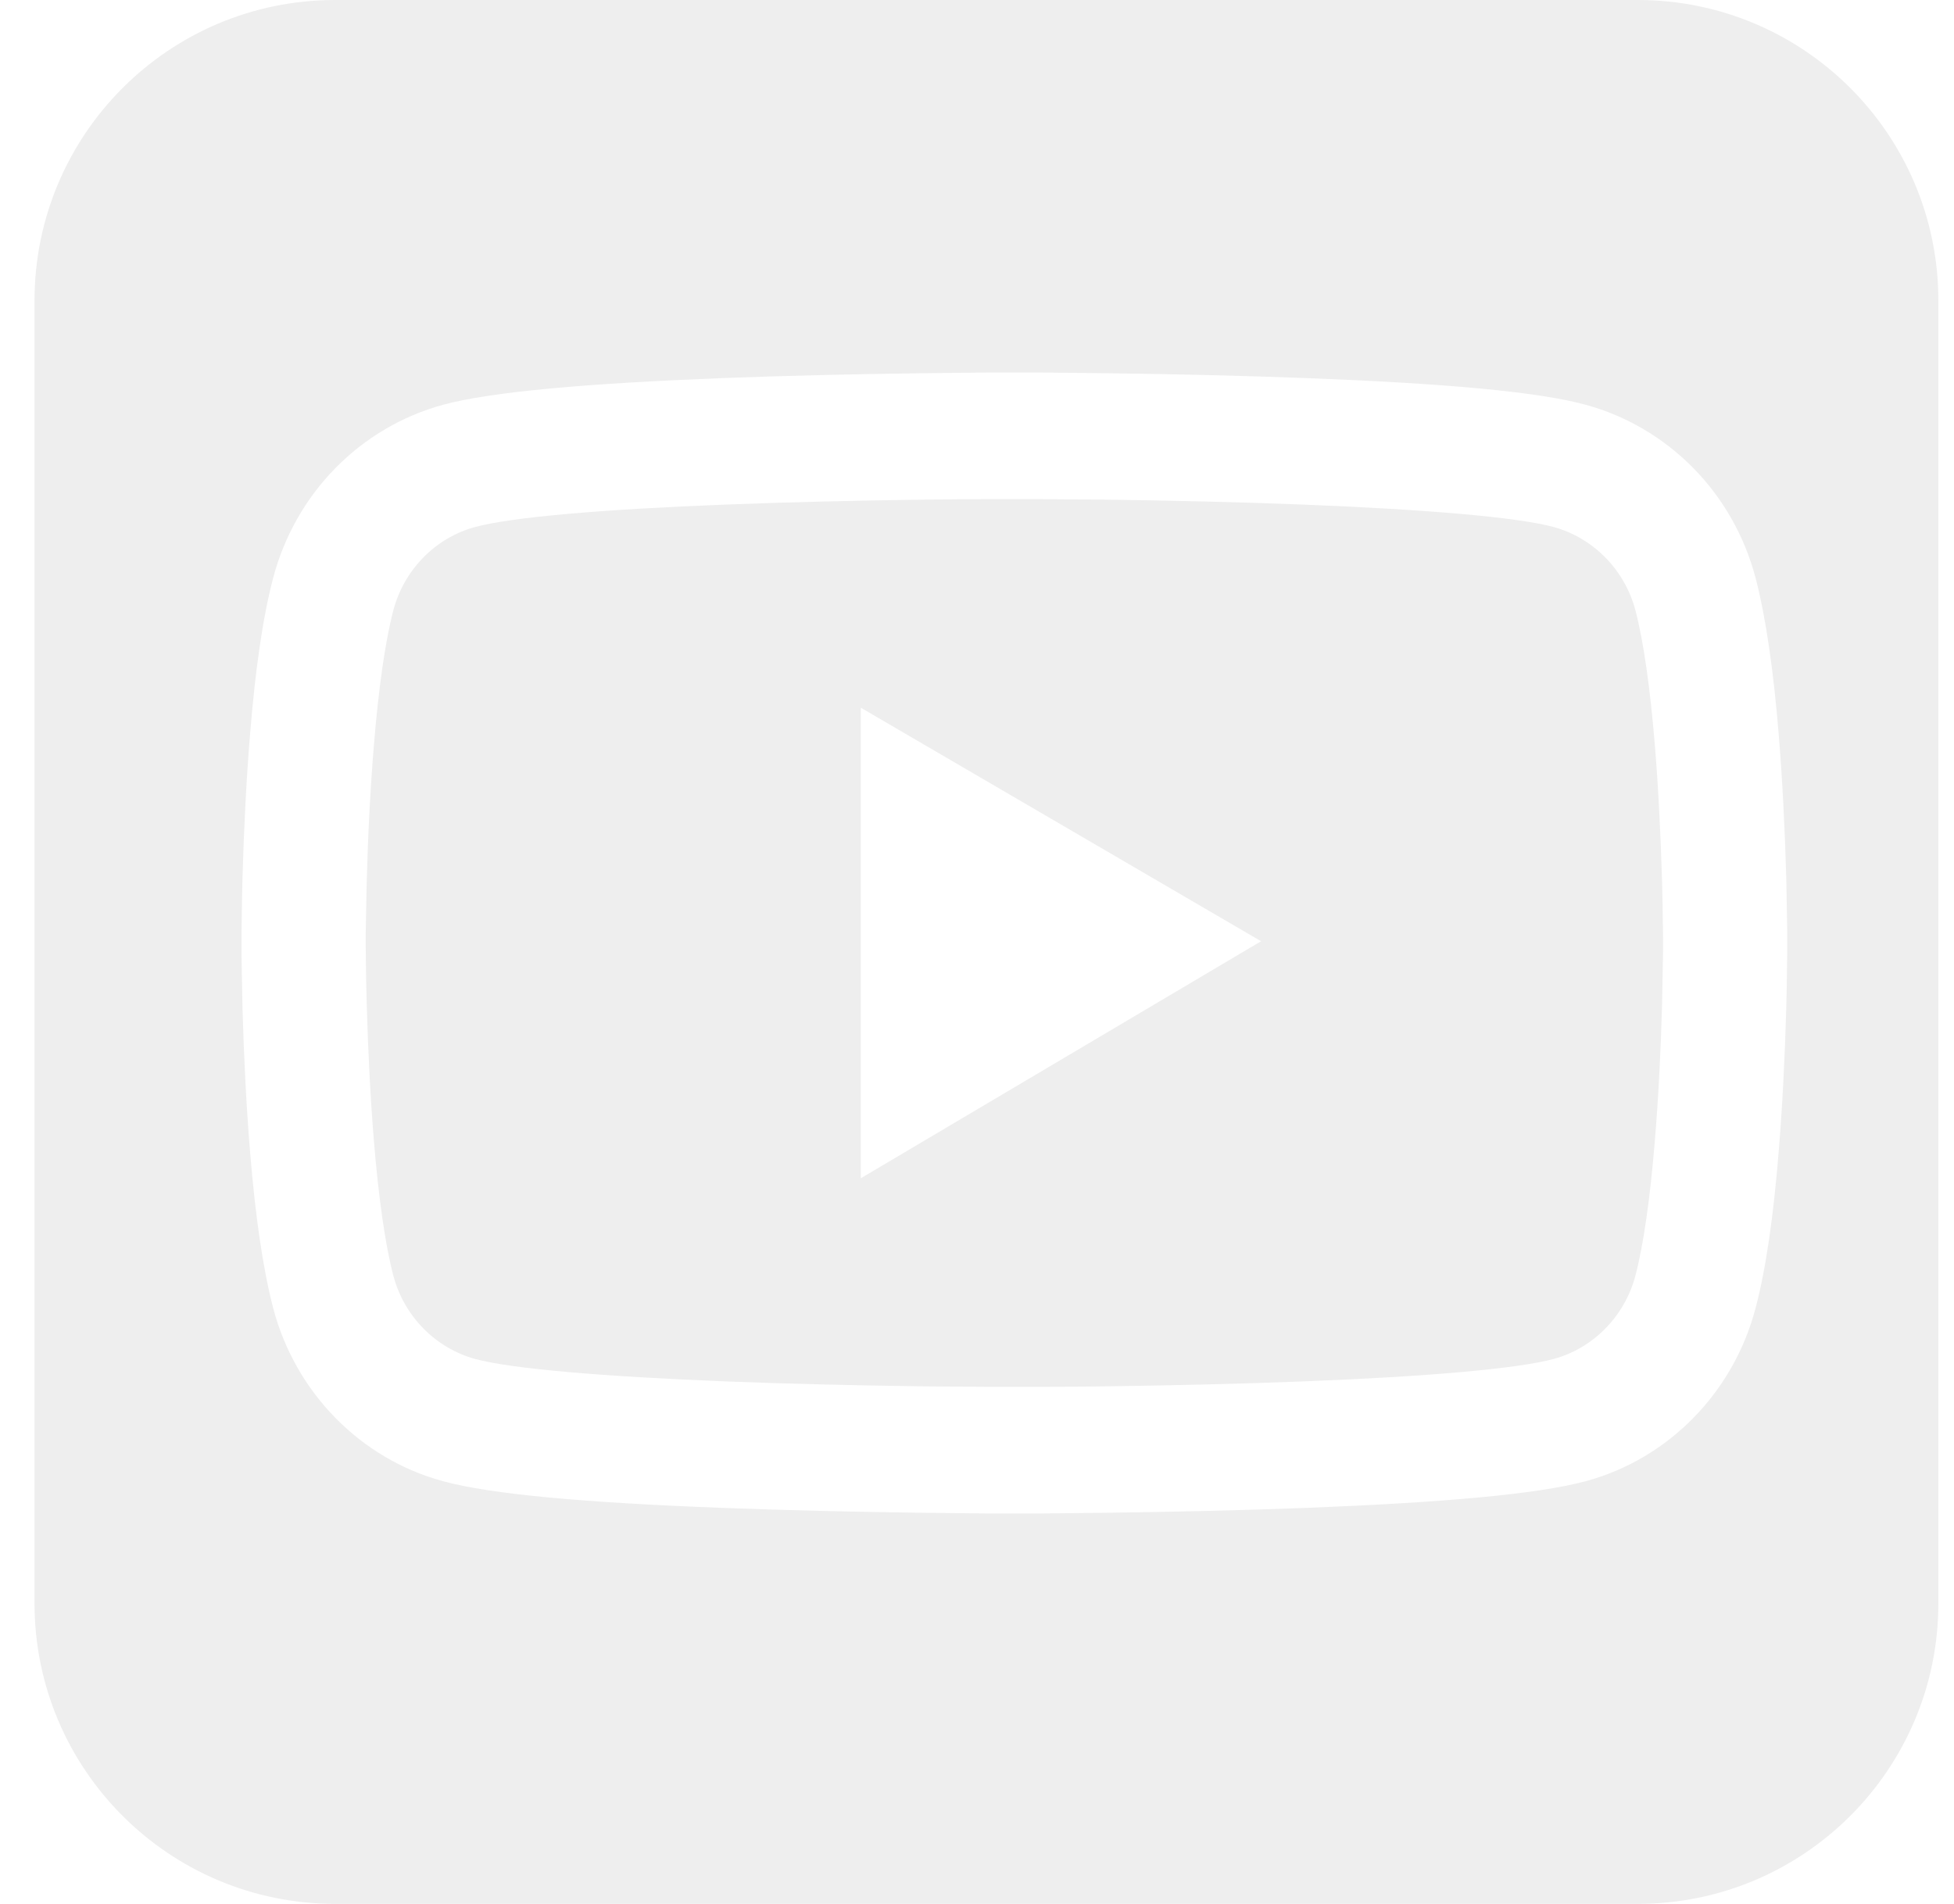
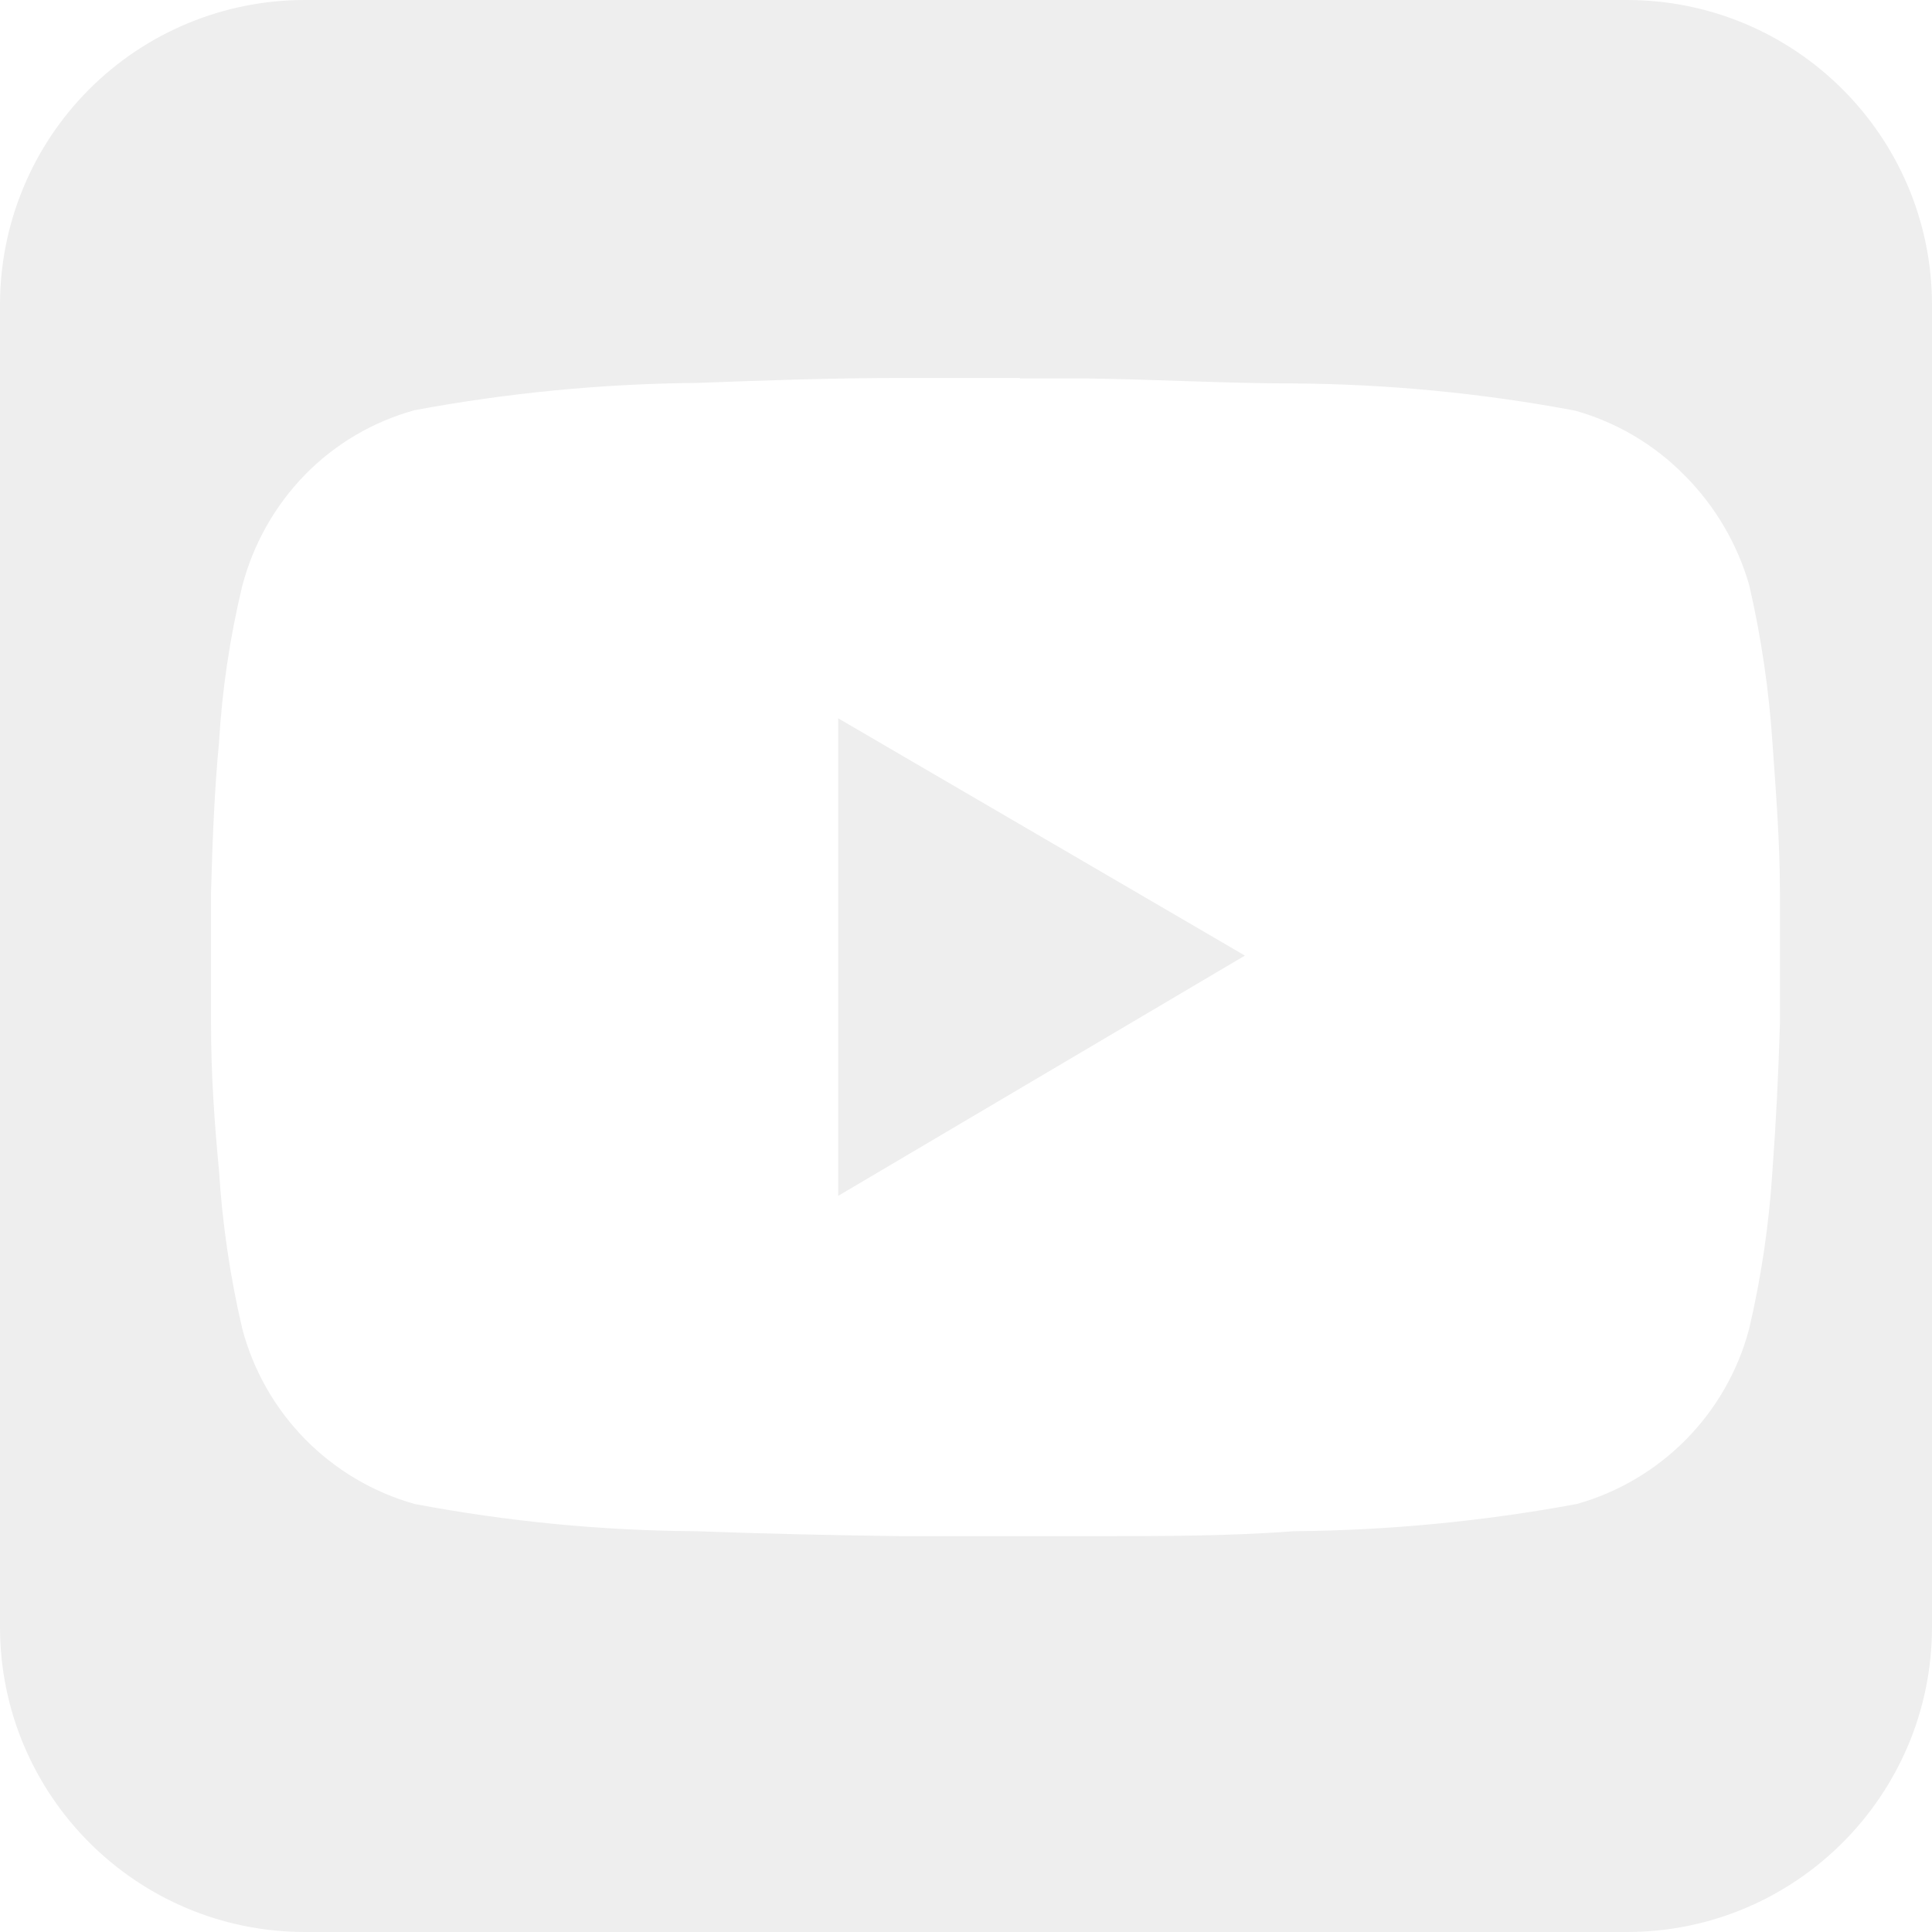
- <svg xmlns="http://www.w3.org/2000/svg" width="39" height="38" viewBox="0 0 39 38" fill="none">
-   <path fill-rule="evenodd" clip-rule="evenodd" d="M6.689 0C3.375 0 0.689 2.686 0.689 6V32C0.689 35.313 3.375 37.999 6.689 37.999H32.688C36.002 37.999 38.688 35.313 38.688 32V6C38.688 2.686 36.002 0 32.688 0H6.689ZM35.669 18.456C35.672 18.558 35.672 18.646 35.672 18.723V18.919C35.672 18.955 35.672 18.993 35.671 19.034C35.67 19.081 35.669 19.131 35.669 19.185L35.668 19.237C35.665 19.508 35.661 19.808 35.652 20.128C35.624 21.106 35.576 22.08 35.5 22.998C35.397 24.263 35.249 25.318 35.039 26.11C34.598 27.792 33.303 29.114 31.654 29.562C30.683 29.825 28.772 29.99 26.086 30.095C24.809 30.144 23.442 30.175 22.075 30.193C21.648 30.199 21.248 30.203 20.884 30.206L20.752 30.207H19.74L19.608 30.206C19.244 30.203 18.844 30.199 18.418 30.193C17.051 30.175 15.684 30.144 14.406 30.095C11.72 29.993 9.809 29.829 8.838 29.562C7.189 29.114 5.894 27.789 5.453 26.11C5.247 25.318 5.095 24.263 4.992 22.998C4.916 22.08 4.868 21.106 4.84 20.128C4.839 20.082 4.839 20.036 4.838 19.991C4.832 19.702 4.826 19.431 4.823 19.185C4.82 19.084 4.82 18.996 4.82 18.919V18.723C4.82 18.687 4.821 18.649 4.821 18.608C4.822 18.561 4.823 18.511 4.823 18.456L4.824 18.405C4.827 18.134 4.831 17.833 4.84 17.514C4.868 16.536 4.916 15.562 4.992 14.644C5.095 13.378 5.243 12.324 5.453 11.532C5.671 10.705 6.098 9.951 6.692 9.345C7.286 8.739 8.026 8.303 8.838 8.08C9.809 7.817 11.72 7.652 14.406 7.547C15.684 7.498 17.051 7.466 18.418 7.449C18.845 7.443 19.244 7.439 19.609 7.436C19.653 7.436 19.697 7.435 19.74 7.435H20.752C20.795 7.435 20.839 7.436 20.883 7.436C21.248 7.439 21.648 7.443 22.075 7.449C23.442 7.466 24.809 7.498 26.086 7.547C28.772 7.649 30.68 7.813 31.654 8.08C32.466 8.303 33.206 8.74 33.8 9.345C34.394 9.951 34.821 10.705 35.039 11.532C35.245 12.324 35.397 13.378 35.5 14.644C35.576 15.562 35.624 16.536 35.652 17.514C35.653 17.56 35.654 17.605 35.655 17.65C35.66 17.939 35.666 18.211 35.669 18.456ZM33.19 19.154C33.193 19.059 33.193 18.979 33.193 18.905V18.737C33.193 18.704 33.193 18.669 33.192 18.631C33.191 18.587 33.19 18.539 33.19 18.488L33.189 18.436C33.186 18.18 33.182 17.893 33.173 17.587C33.145 16.655 33.1 15.723 33.028 14.857C32.935 13.729 32.804 12.804 32.642 12.183C32.429 11.374 31.802 10.736 31.01 10.519C30.291 10.322 28.465 10.168 25.99 10.07C24.733 10.021 23.387 9.99 22.04 9.972L20.738 9.962H19.754C19.361 9.962 18.924 9.965 18.452 9.972C17.106 9.99 15.756 10.021 14.503 10.07C12.027 10.165 10.205 10.322 9.482 10.519C8.69 10.732 8.063 11.374 7.85 12.183C7.688 12.804 7.557 13.729 7.464 14.857C7.392 15.723 7.344 16.655 7.32 17.587C7.319 17.638 7.318 17.688 7.316 17.738C7.311 18.006 7.305 18.257 7.302 18.488C7.299 18.583 7.299 18.663 7.299 18.737V18.905C7.299 18.938 7.3 18.973 7.301 19.011C7.301 19.055 7.302 19.103 7.302 19.154L7.303 19.205C7.306 19.462 7.31 19.749 7.32 20.055C7.347 20.987 7.392 21.919 7.464 22.785C7.557 23.913 7.688 24.838 7.85 25.458C8.063 26.268 8.69 26.906 9.482 27.123C10.202 27.319 12.027 27.474 14.503 27.572C15.759 27.621 17.106 27.652 18.452 27.67L19.754 27.68H20.738C21.131 27.68 21.568 27.677 22.04 27.67C23.387 27.652 24.736 27.621 25.99 27.572C28.465 27.477 30.287 27.319 31.01 27.123C31.802 26.909 32.429 26.268 32.642 25.458C32.804 24.838 32.935 23.913 33.028 22.785C33.1 21.919 33.148 20.987 33.173 20.055C33.174 20.004 33.175 19.953 33.176 19.904C33.181 19.635 33.187 19.385 33.19 19.154ZM25.17 18.786L17.181 23.517V14.125L25.17 18.786Z" fill="#EEEEEE" />
+ <svg xmlns="http://www.w3.org/2000/svg" id="Layer_1" data-name="Layer 1" viewBox="0 0 39 39">
+   <defs>
+     <style>.cls-1{fill:#eee;}</style>
+   </defs>
+   <polygon class="cls-1" points="25.13 19.29 16.92 24.14 16.92 14.5 25.13 19.29" />
+   <path class="cls-1" d="M6.16,0H32.84A6.16,6.16,0,0,1,39,6.15V32.84A6.16,6.16,0,0,1,32.84,39H6.16A6.16,6.16,0,0,1,0,32.84V6.15A6.15,6.15,0,0,1,6.16,0ZM20.59,7.63H18.2c-1.41,0-2.81.05-4.13.1a32.62,32.62,0,0,0-5.7.55,4.92,4.92,0,0,0-2.21,1.3,5.05,5.05,0,0,0-1.27,2.25A18,18,0,0,0,4.42,15c-.09.94-.13,1.94-.16,3,0,.32,0,.63,0,.91v.8c0,.26,0,.53,0,.83v.14c0,1,.07,2,.16,2.94a19.34,19.34,0,0,0,.47,3.2,5,5,0,0,0,3.48,3.54,31.64,31.64,0,0,0,5.7.55c1.32.05,2.72.08,4.13.1H22c1.4,0,2.81,0,4.11-.1a32.92,32.92,0,0,0,5.72-.55,5,5,0,0,0,3.48-3.54,19.34,19.34,0,0,0,.47-3.2c.07-.94.12-1.94.15-2.94,0-.33,0-.64,0-.92v-.8c0-.25,0-.53,0-.82V18c0-1-.08-2-.15-3a20.13,20.13,0,0,0-.47-3.19A5.17,5.17,0,0,0,34,9.59a5,5,0,0,0-2.2-1.3,31.93,31.93,0,0,0-5.72-.55c-1.3,0-2.71-.08-4.11-.1H20.59Z" transform="translate(0 0)" />
</svg>
